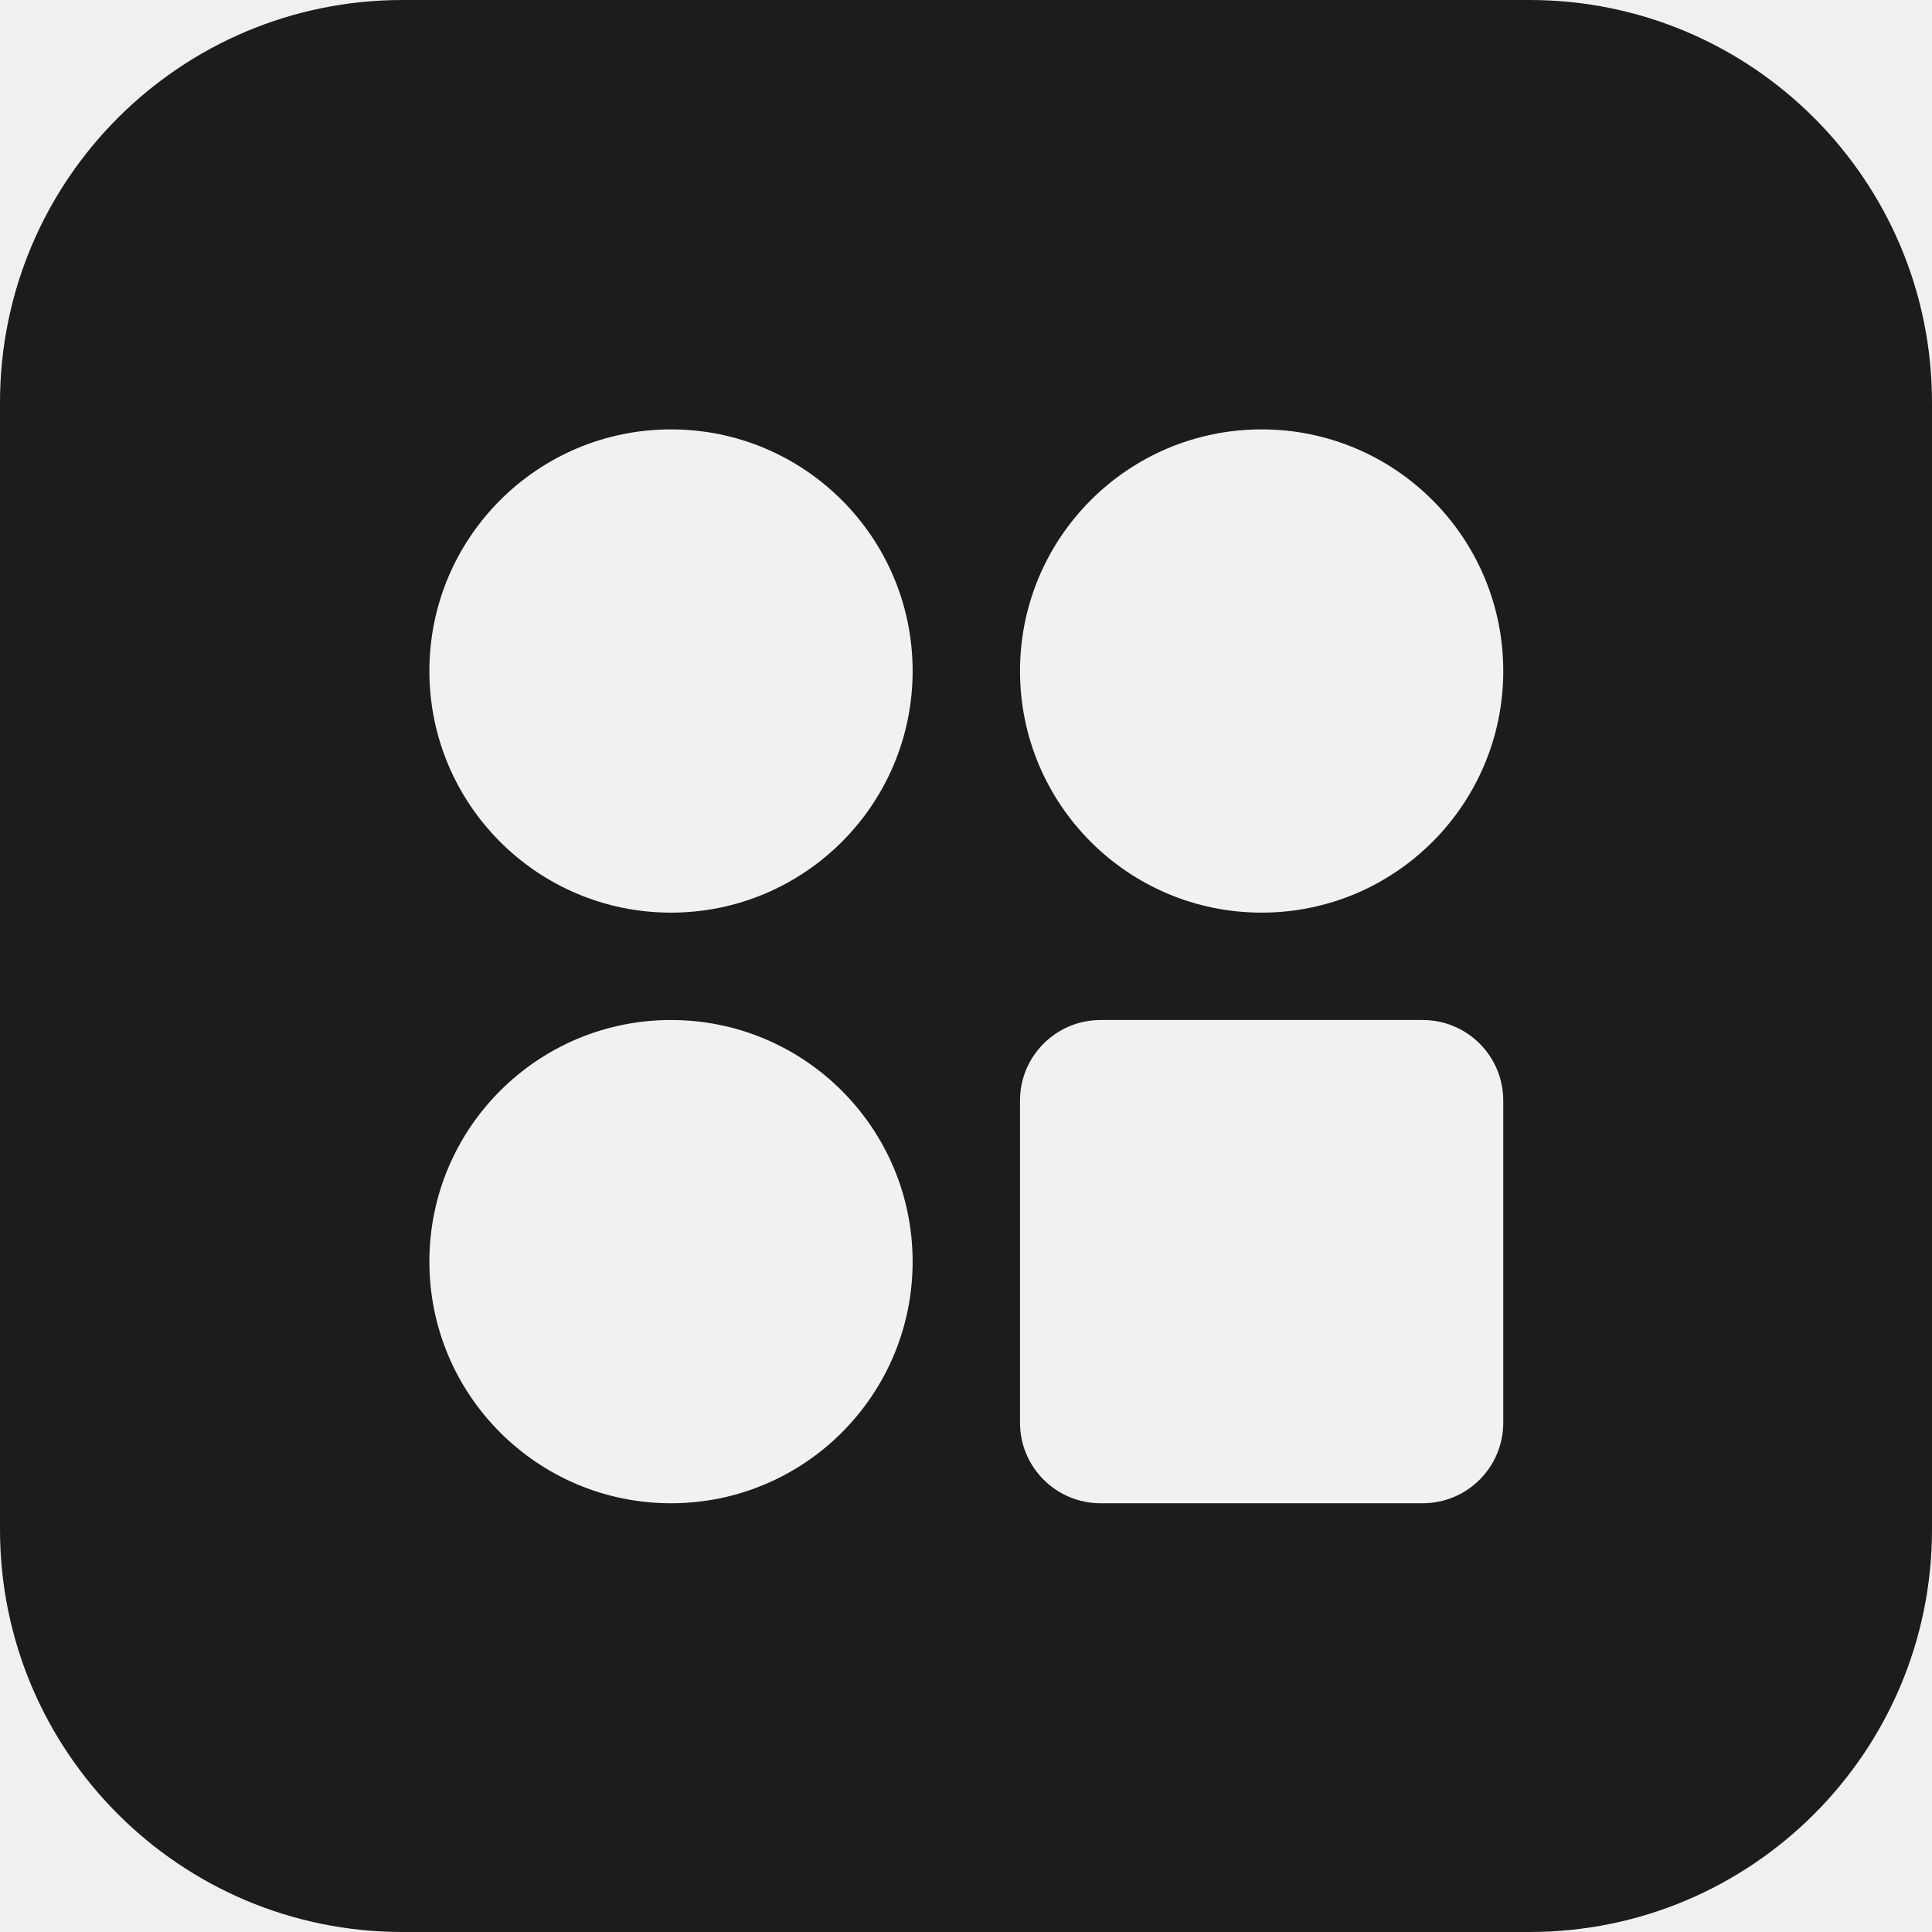
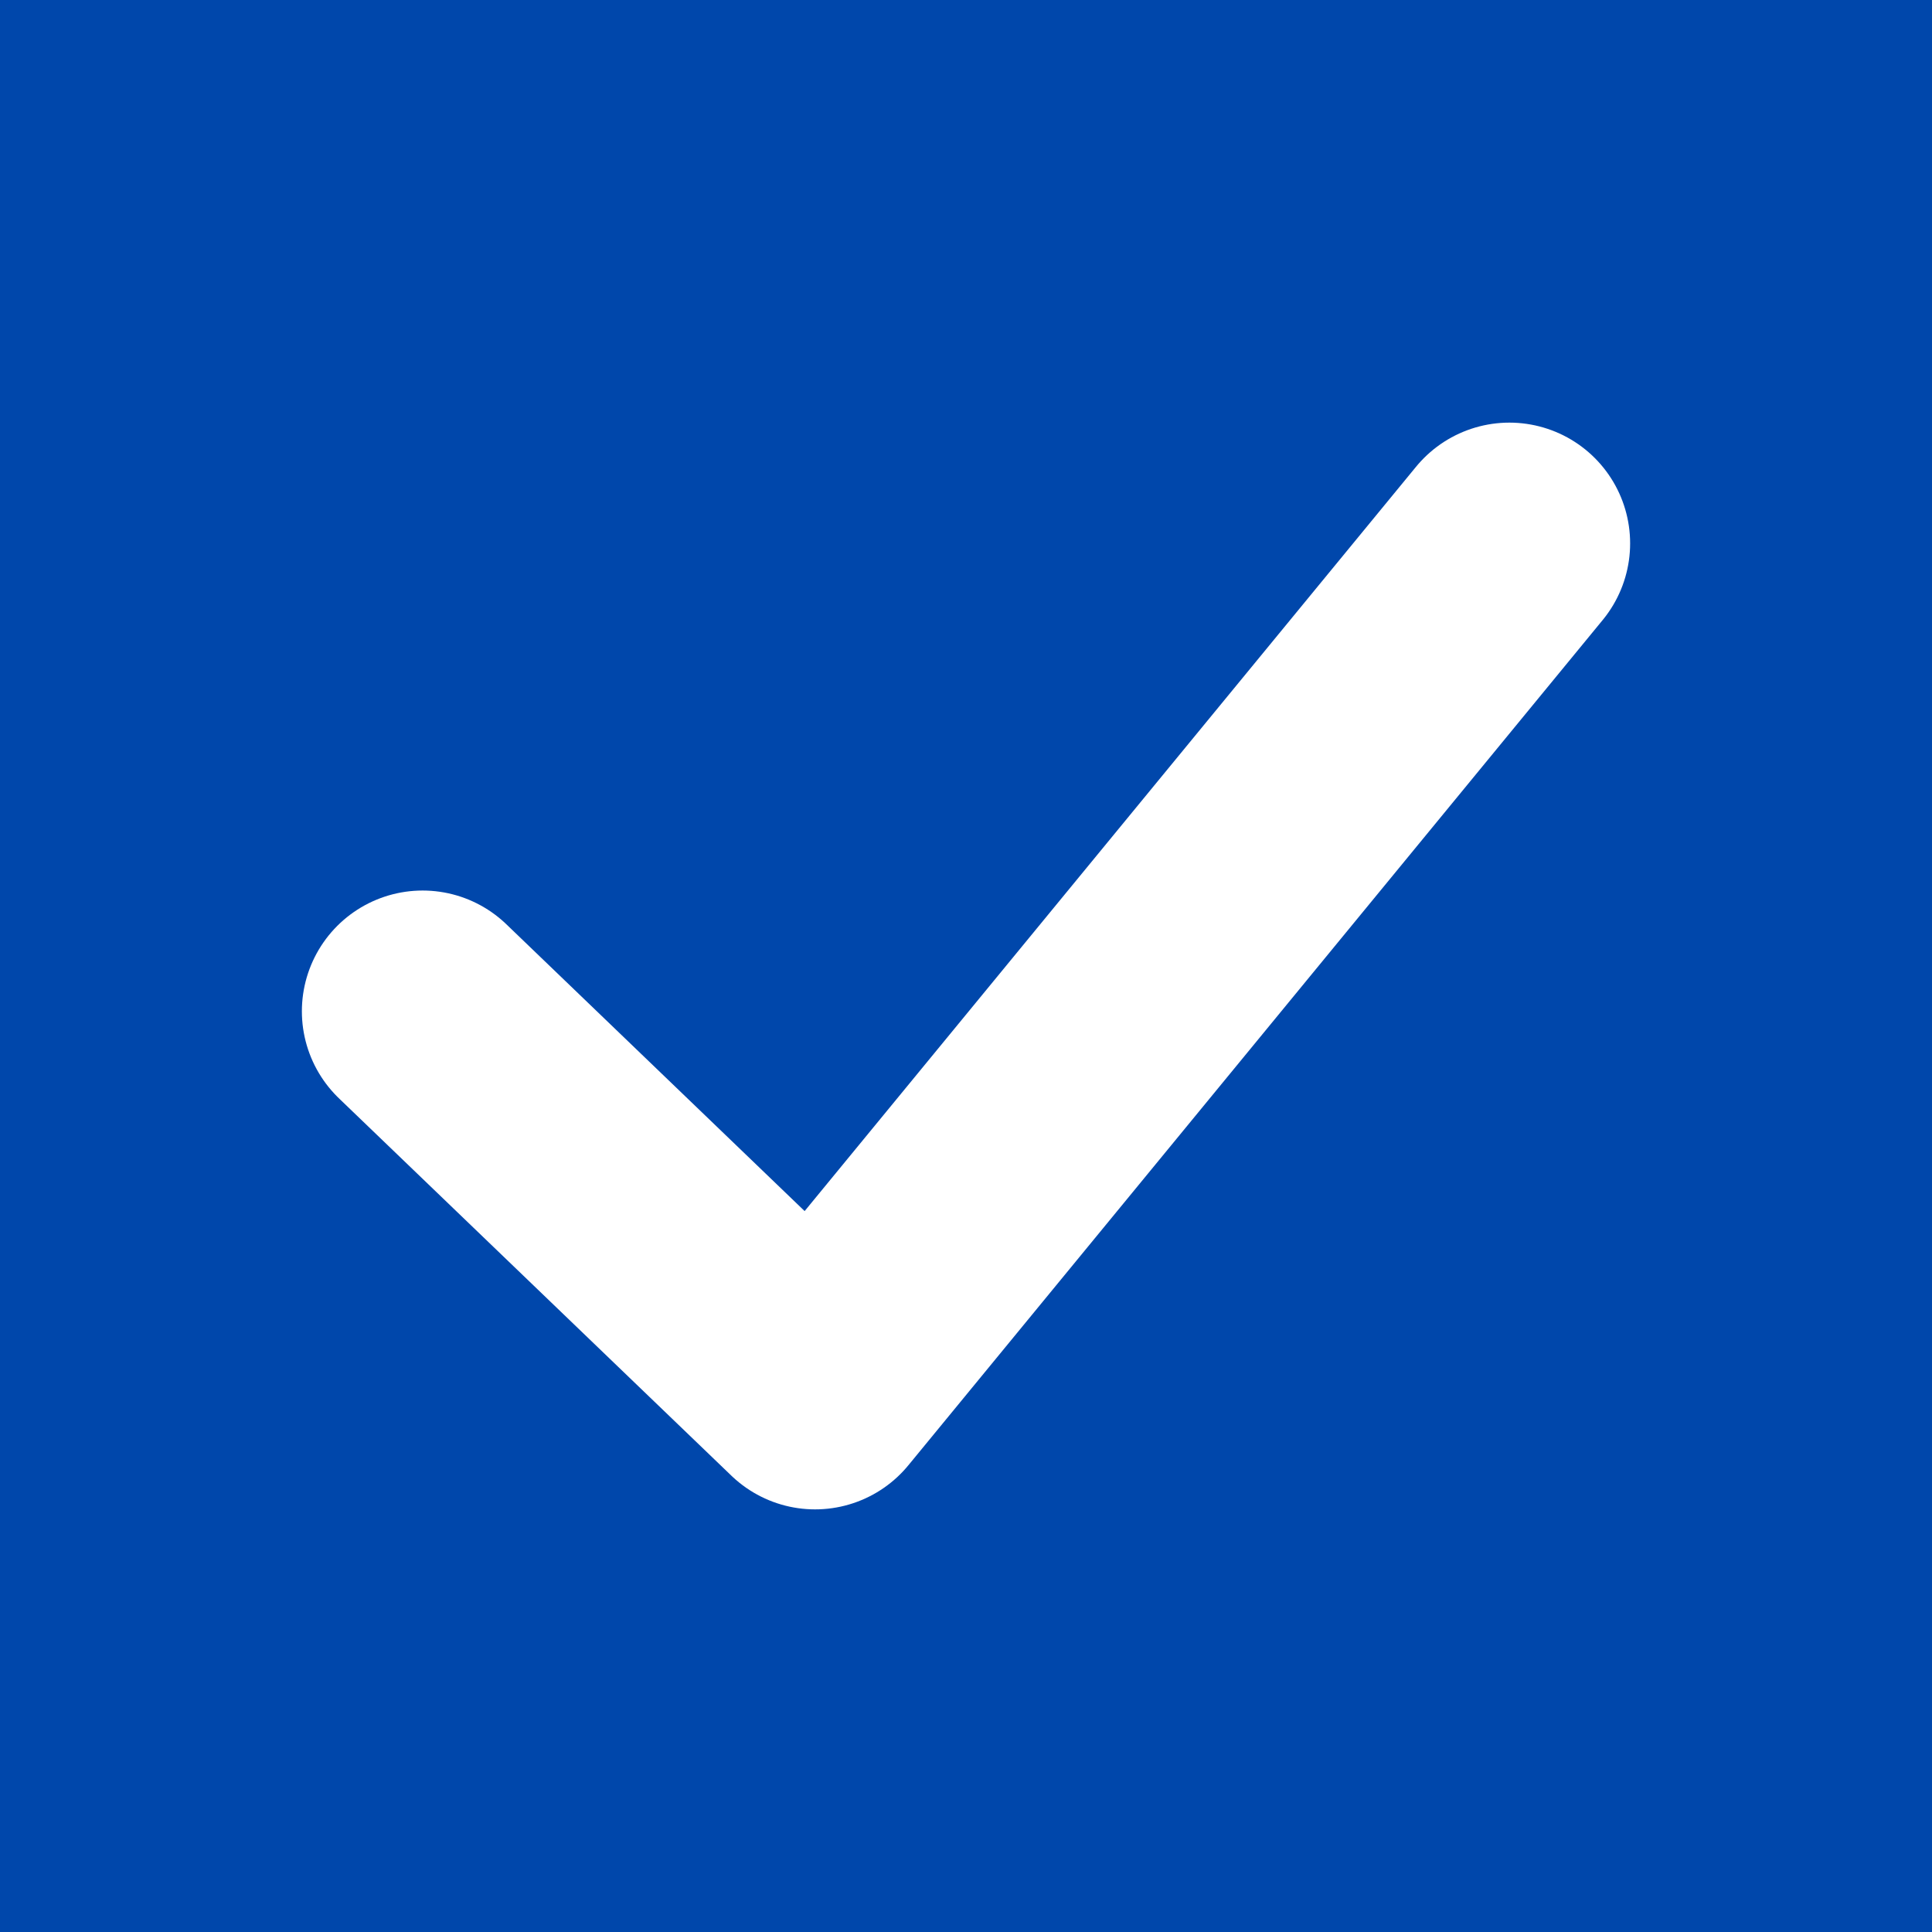
- <svg xmlns="http://www.w3.org/2000/svg" viewBox="0 0 24 24">
-   <rect width="24" height="24" rx="5" fill="#1c1c1c" />
-   <g fill="#f1f1ef" transform="translate(4 4) scale(.667)">
-     <circle cx="6.5" cy="6.5" r="4.5" />
-     <circle cx="17.5" cy="6.5" r="4.5" />
-     <circle cx="6.5" cy="17.5" r="4.5" />
-     <rect x="13" y="13" width="9" height="9" rx="1.5" />
-   </g>
+ <svg xmlns="http://www.w3.org/2000/svg" viewBox="0 0 64 64">
+   <rect width="64" height="64" fill="#0047ab" />
+   <path d="M14 33.5 27 46 50 18" fill="none" stroke="#fff" stroke-width="8" stroke-linecap="round" stroke-linejoin="round" />
</svg>
